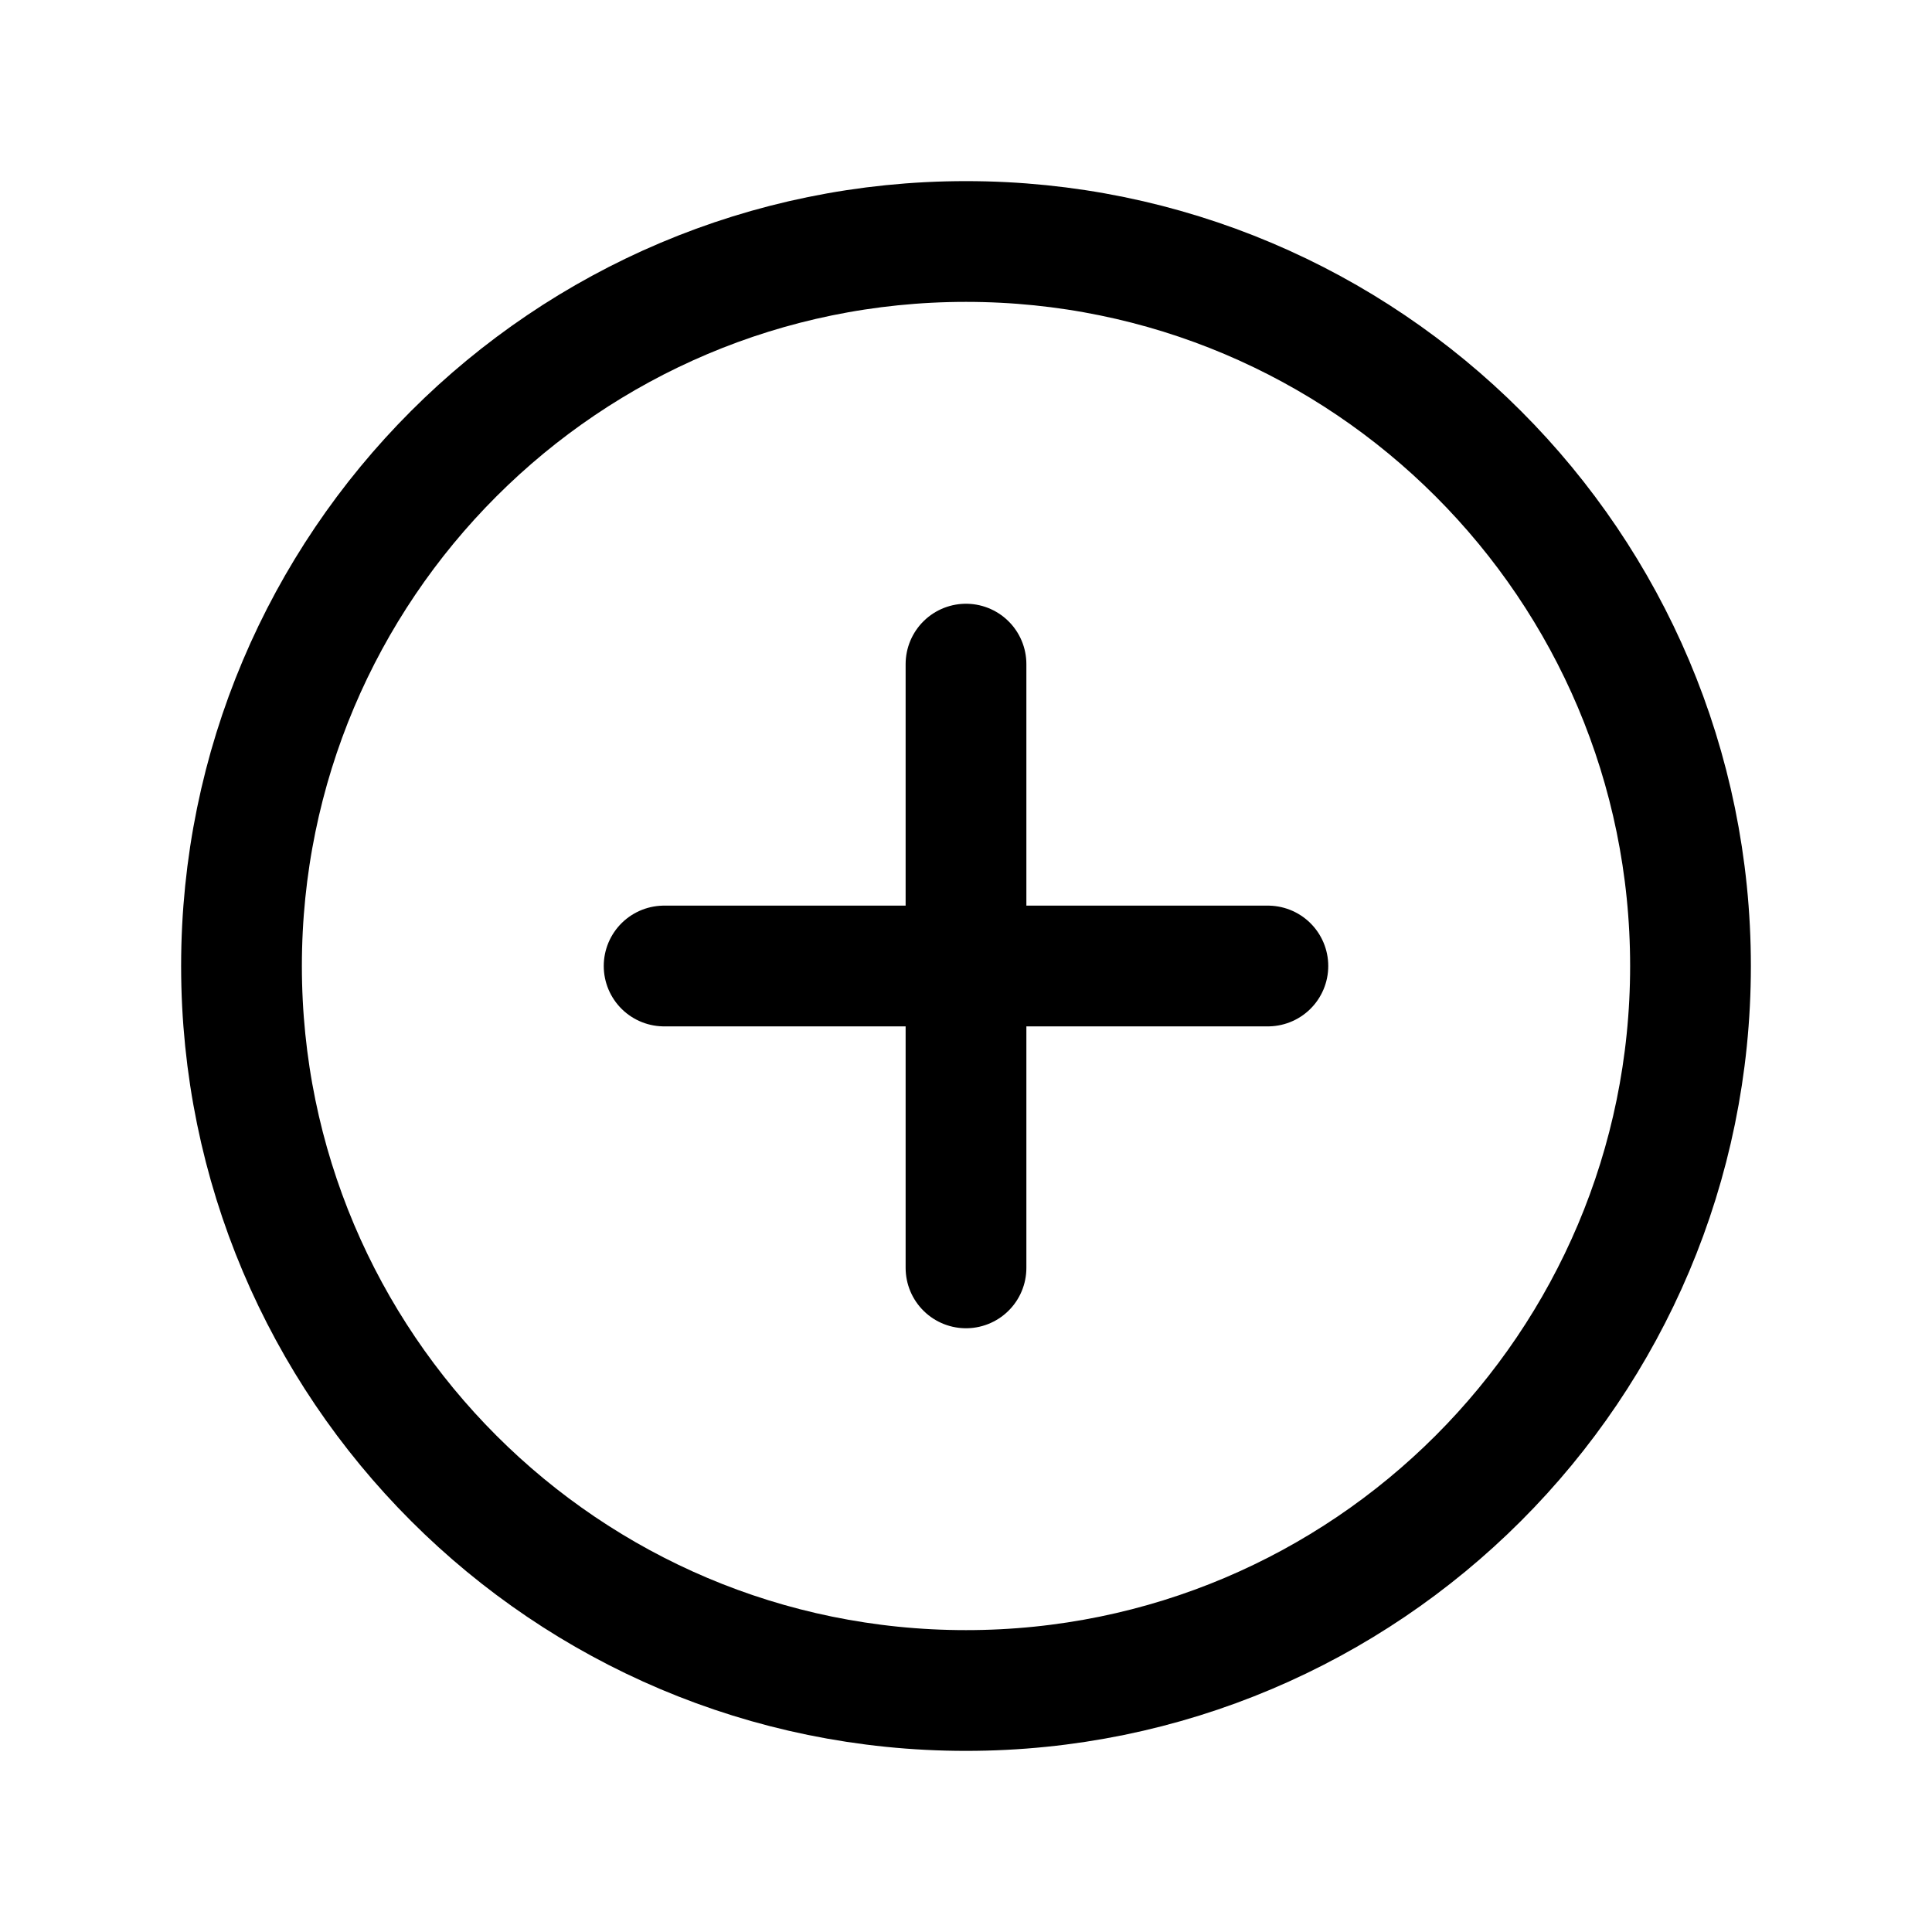
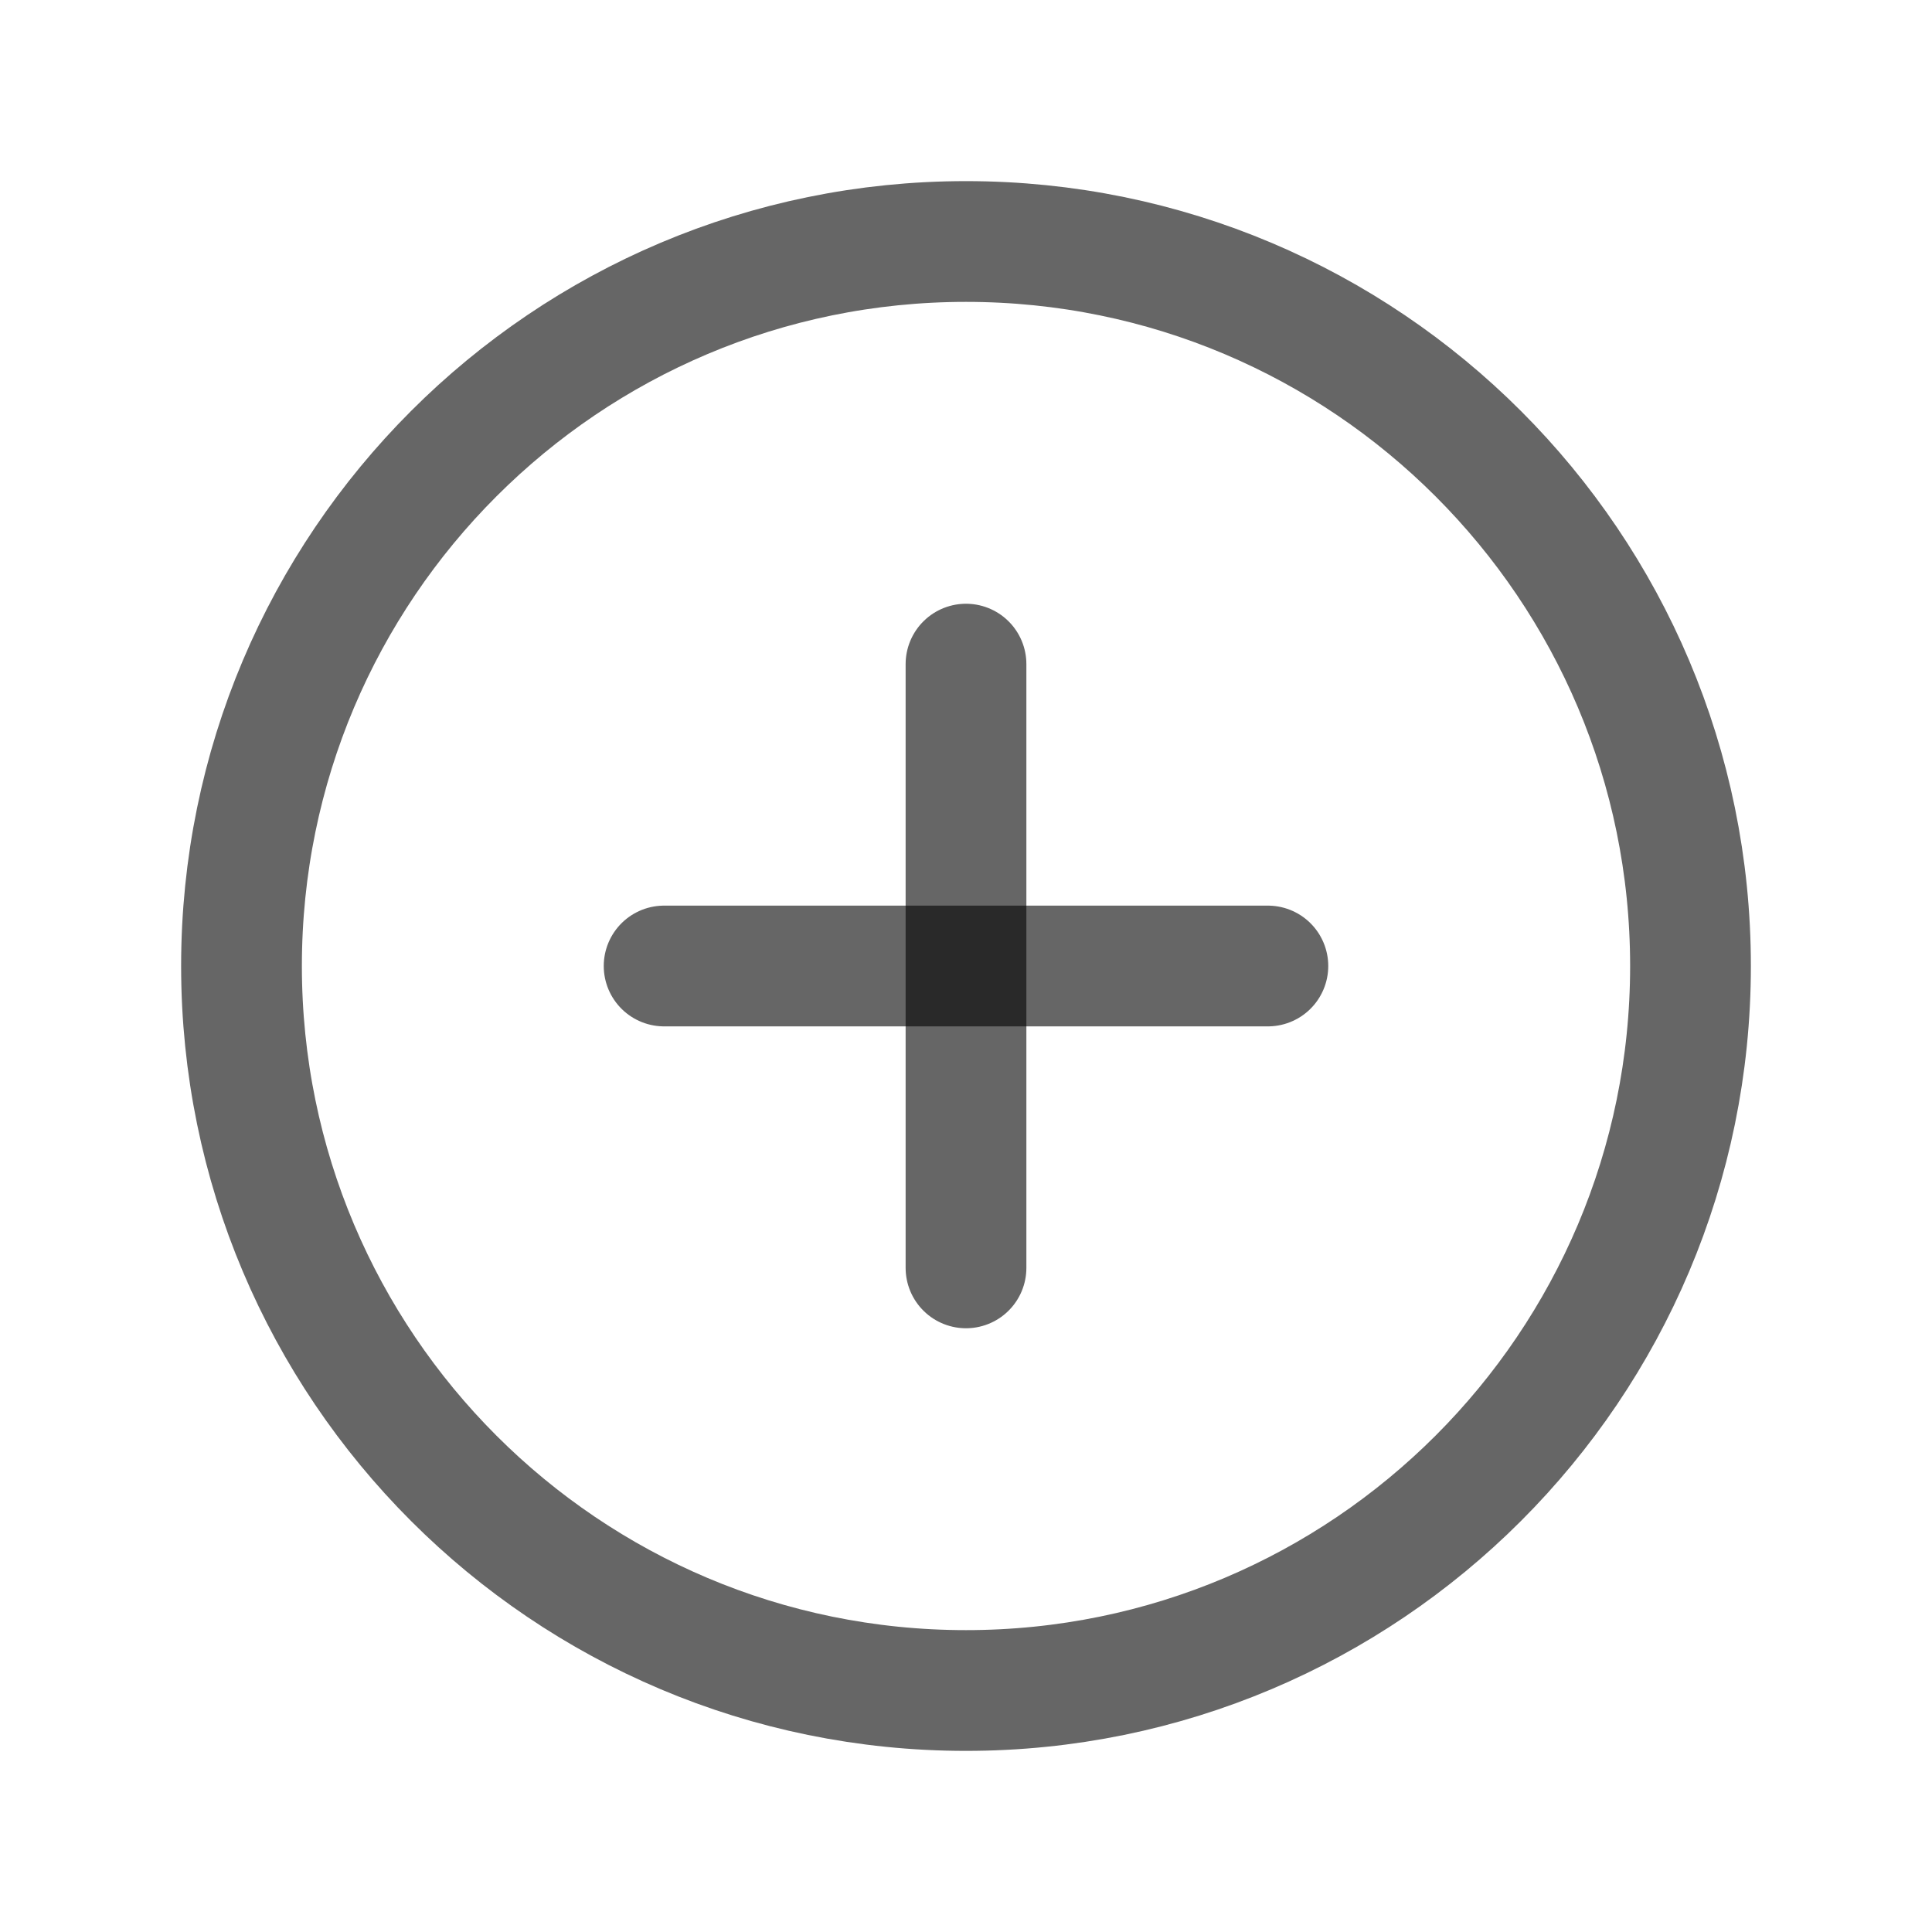
<svg xmlns="http://www.w3.org/2000/svg" width="32" height="32" viewBox="0 0 32 32" fill="none">
-   <path d="M16 28C22.627 28 28 22.627 28 16C28 9.373 22.627 4 16 4C9.373 4 4 9.373 4 16C4 22.627 9.373 28 16 28Z" stroke="black" stroke-width="2" stroke-miterlimit="10" />
-   <path d="M11 16H21" stroke="black" stroke-width="2" stroke-linecap="round" stroke-linejoin="round" />
-   <path d="M16 11V21" stroke="black" stroke-width="2" stroke-linecap="round" stroke-linejoin="round" />
+   <path d="M16 28C22.627 28 28 22.627 28 16C28 9.373 22.627 4 16 4C9.373 4 4 9.373 4 16C4 22.627 9.373 28 16 28Z" stroke="black" stroke-width="2" stroke-miterlimit="10" opacity="0.6" />
+   <path d="M11 16H21" stroke="black" stroke-width="2" stroke-linecap="round" stroke-linejoin="round" opacity="0.6" />
+   <path d="M16 11V21" stroke="black" stroke-width="2" stroke-linecap="round" stroke-linejoin="round" opacity="0.6" />
</svg>
